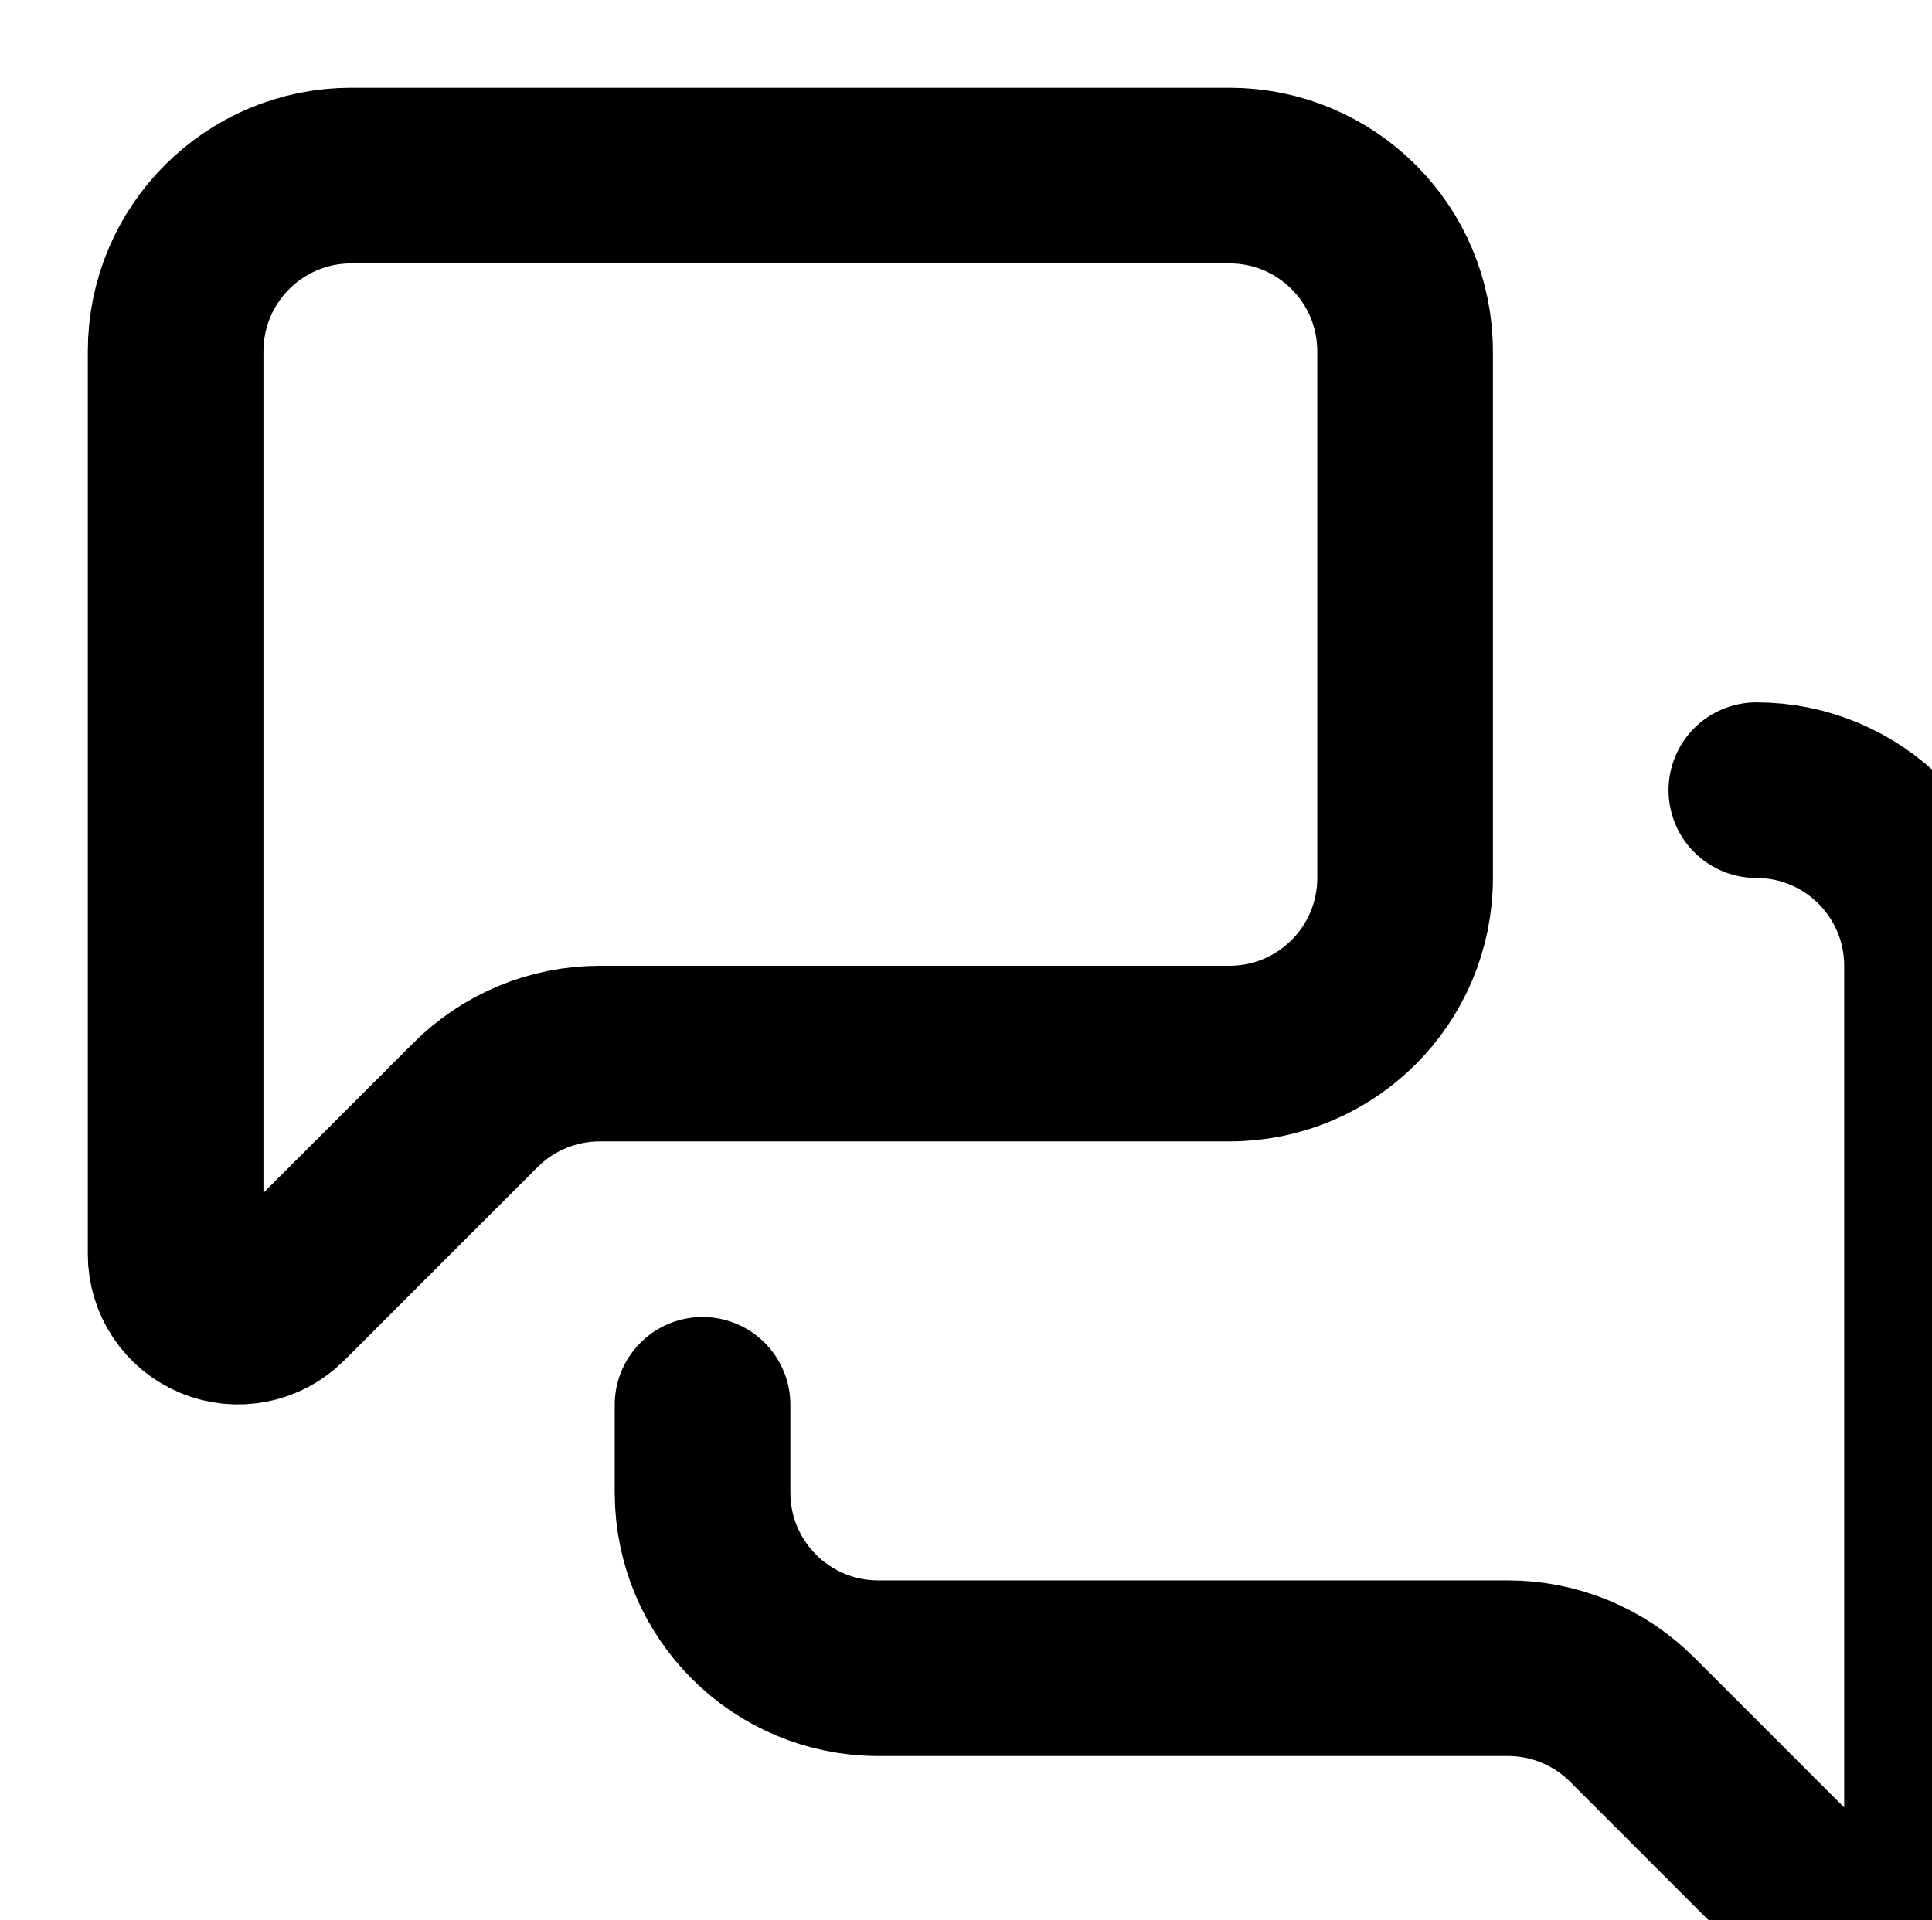
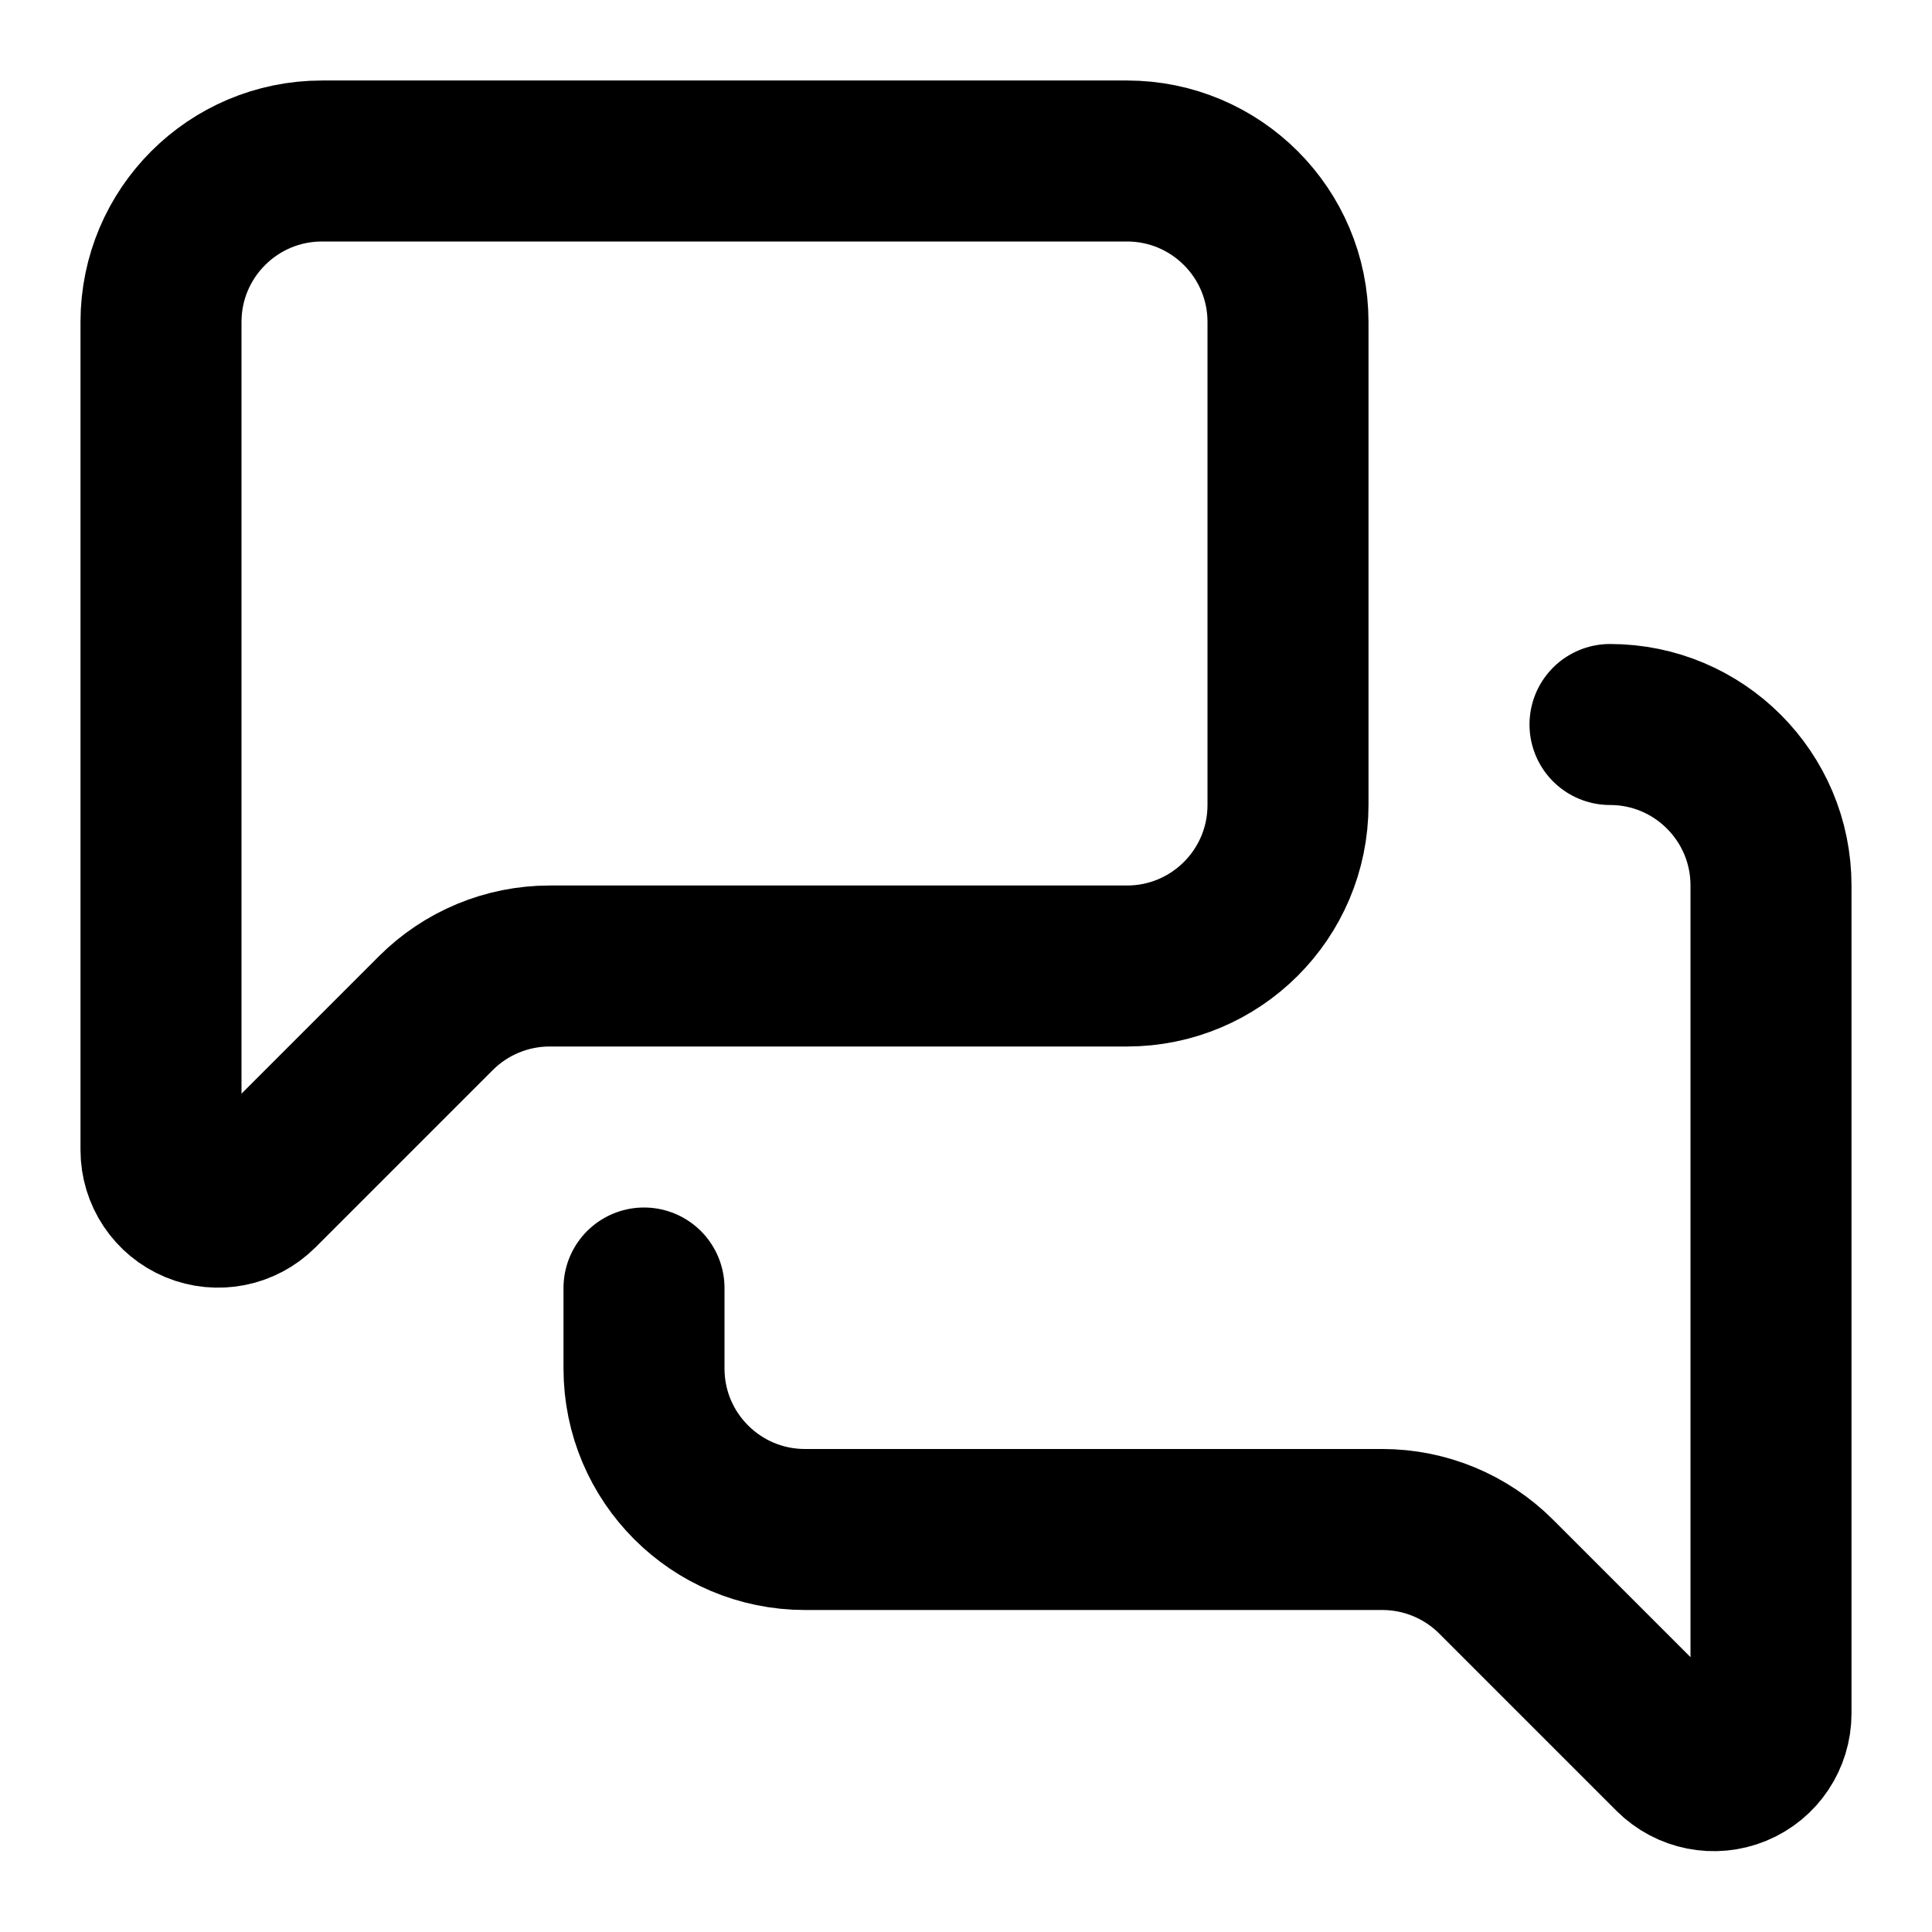
- <svg xmlns="http://www.w3.org/2000/svg" viewBox="0 0 0 0 24 24" fill="none" stroke="currentColor" stroke-width="2" stroke-linecap="round" stroke-linejoin="round">
+ <svg xmlns="http://www.w3.org/2000/svg" viewBox="0 0 24 24" fill="none" stroke="currentColor" stroke-width="2" stroke-linecap="round" stroke-linejoin="round">
  <path d="M16 10a2 2 0 0 1-2 2H6.828a2 2 0 0 0-1.414.586l-2.202 2.202A.71.71 0 0 1 2 14.286V4a2 2 0 0 1 2-2h10a2 2 0 0 1 2 2z" />
  <path d="M20 9a2 2 0 0 1 2 2v10.286a.71.71 0 0 1-1.212.502l-2.202-2.202A2 2 0 0 0 17.172 19H10a2 2 0 0 1-2-2v-1" />
</svg>
